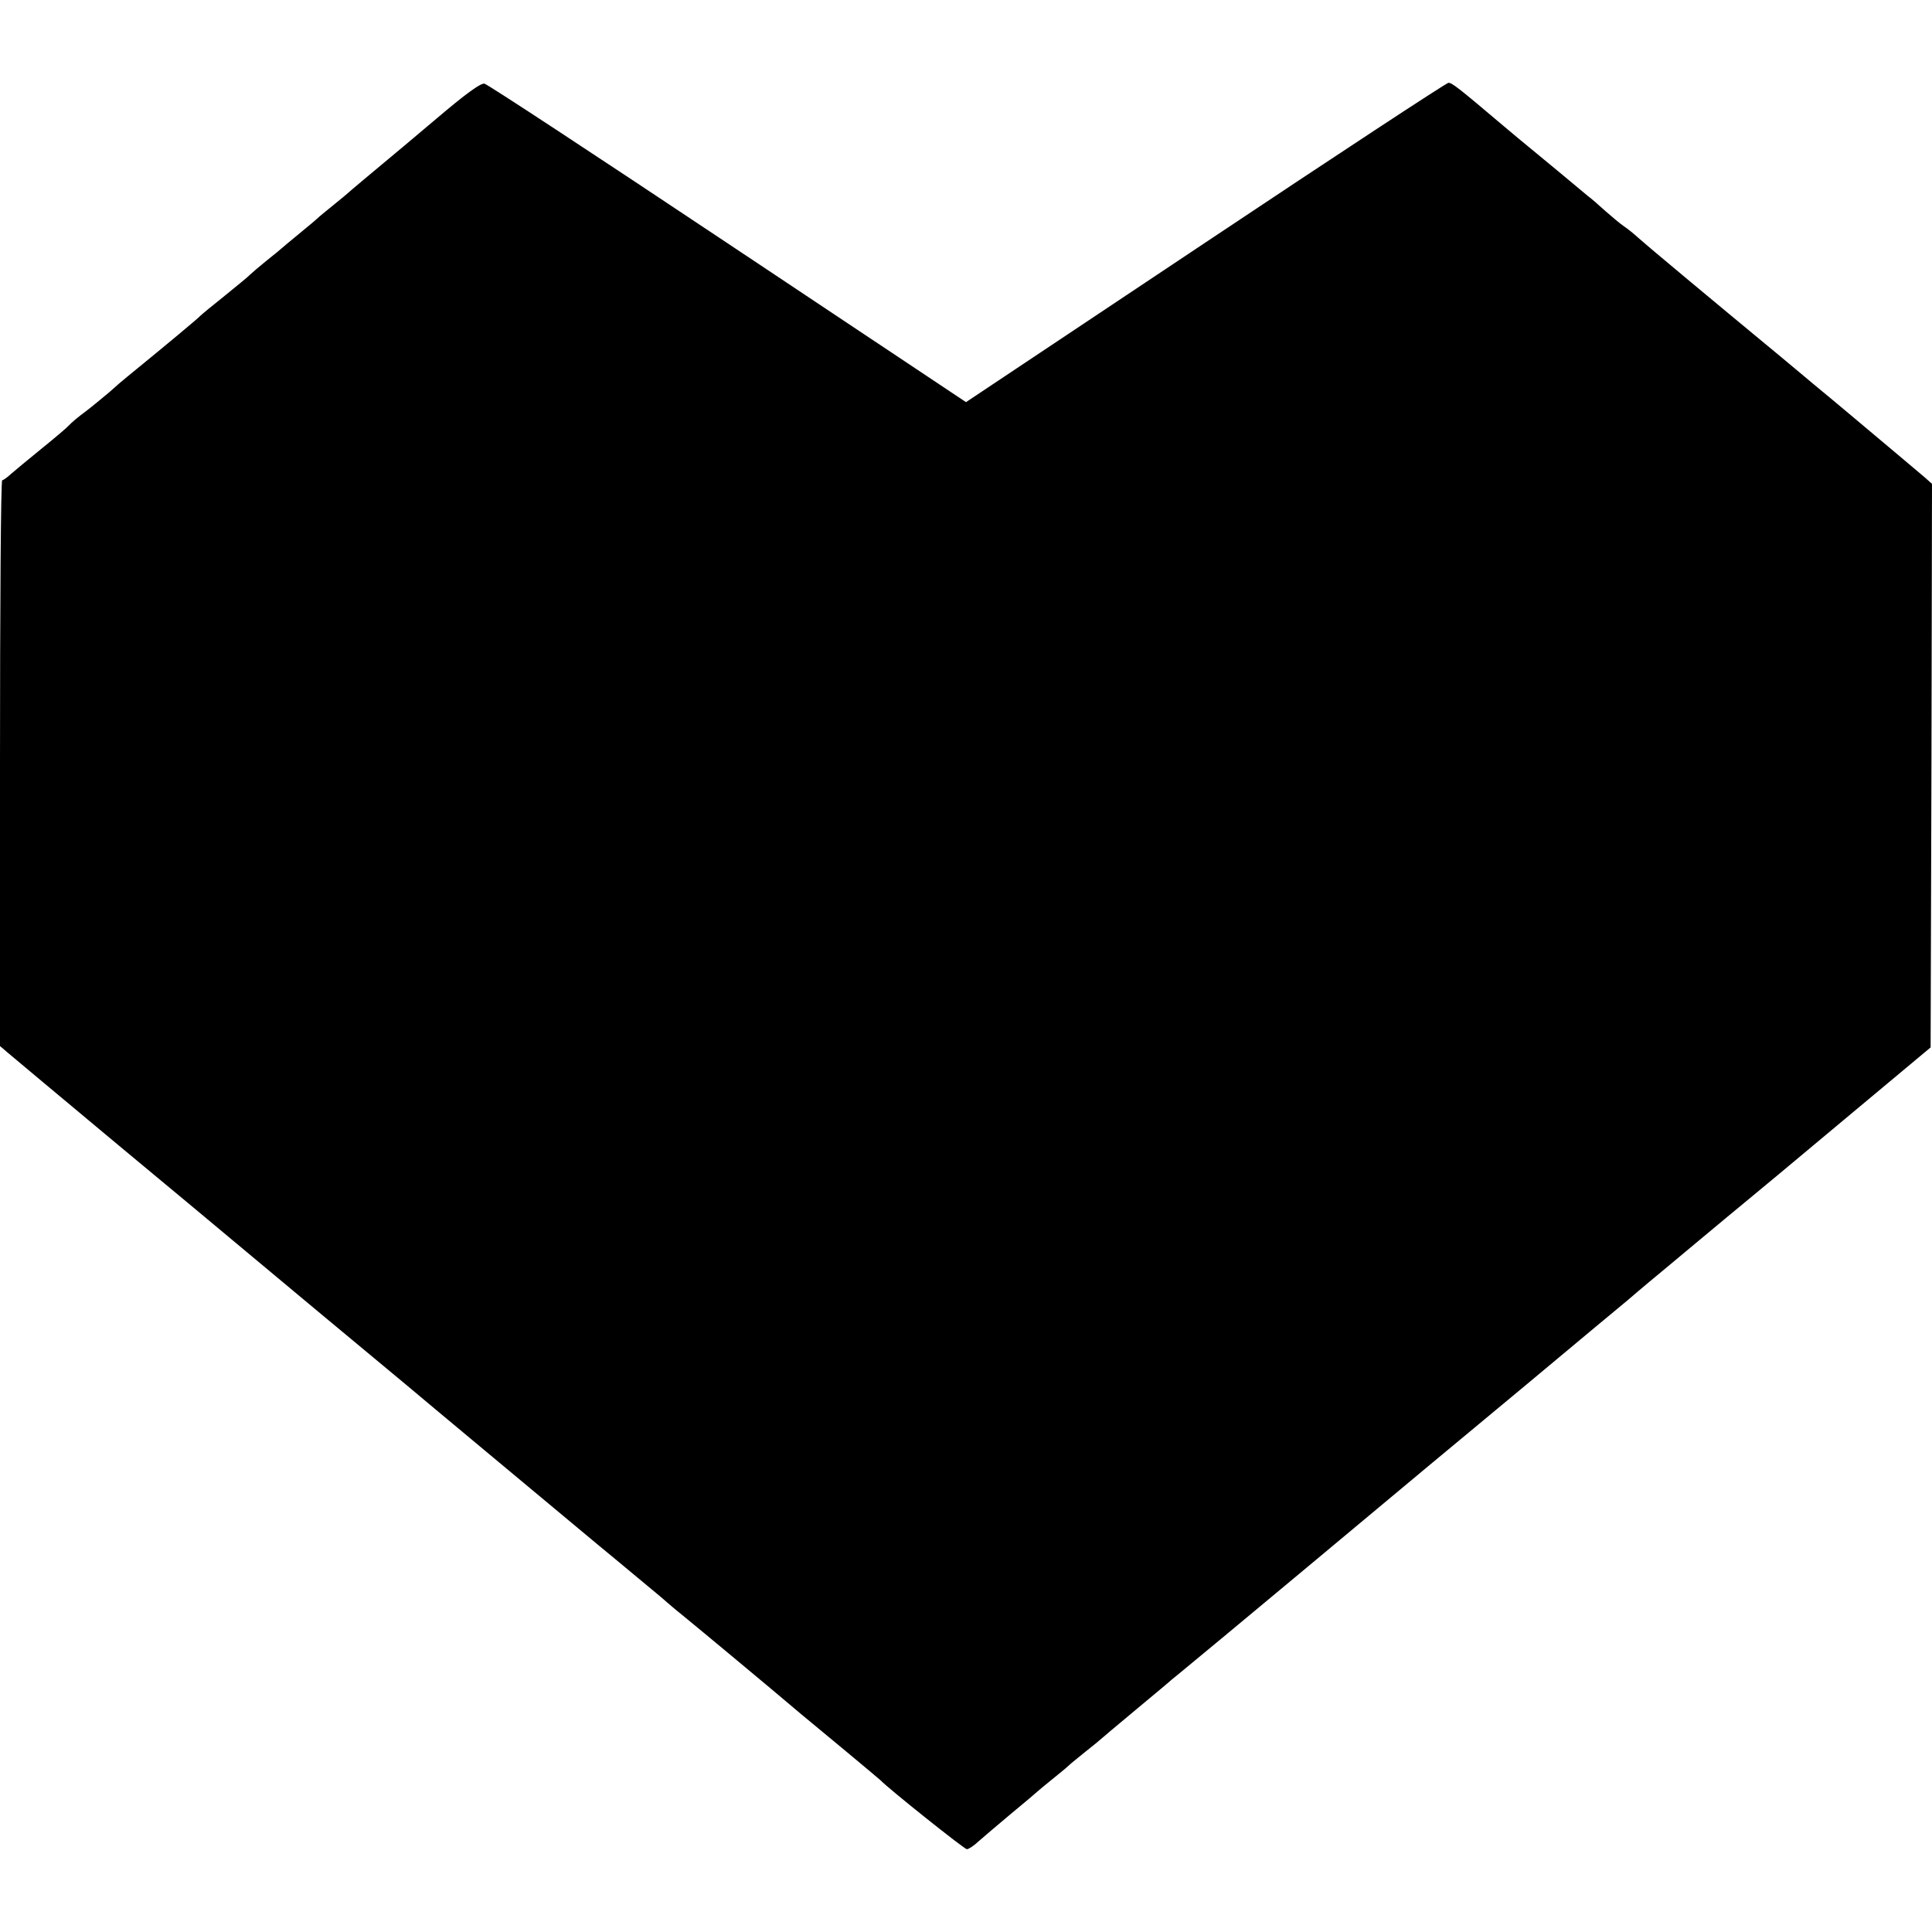
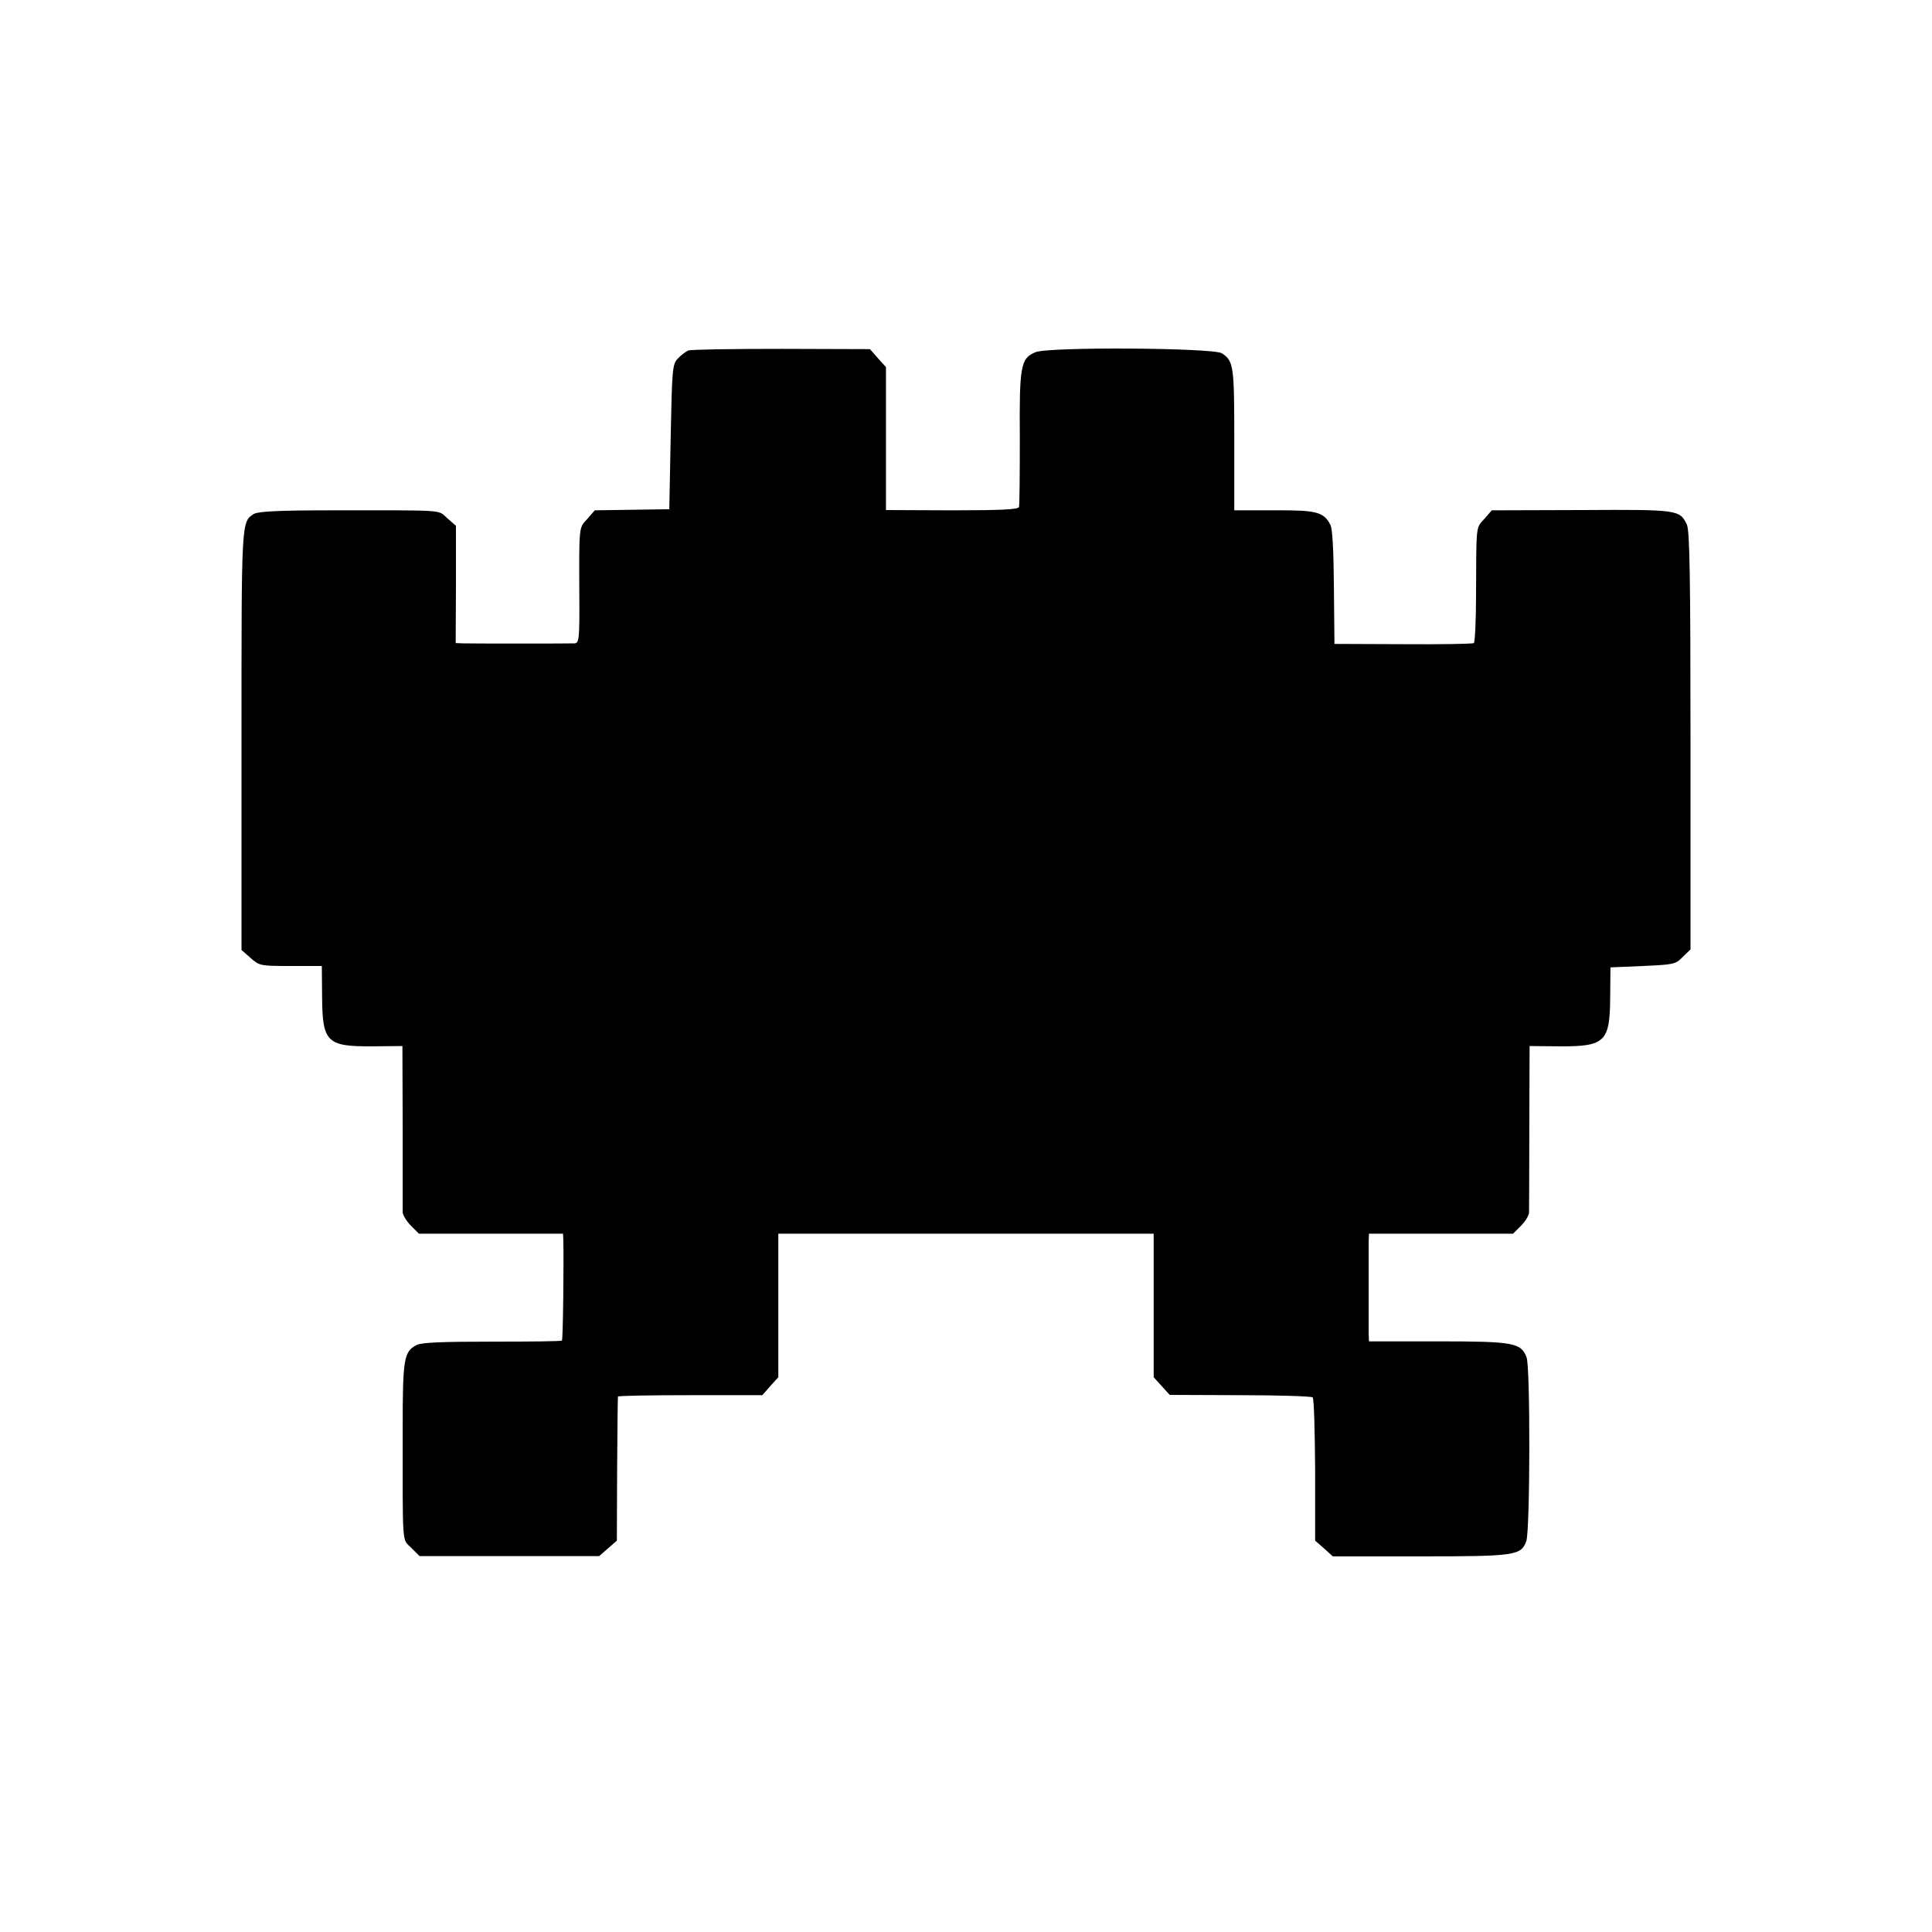
<svg xmlns="http://www.w3.org/2000/svg" version="1.0" width="700pt" height="700pt" viewBox="0 0 700 700" preserveAspectRatio="xMidYMid meet">
  <g transform="translate(0,700) scale(0.1,-0.1)" fill="#000000" stroke="none">
-     <path d="M1580 6569 c-85 -72 -164 -138 -175 -147 -46 -38 -140 -117 -145 -122 -3 -3 -26 -22 -52 -43 -26 -21 -53 -43 -60 -50 -7 -7 -38 -32 -68 -57 -30 -25 -57 -47 -60 -50 -3 -3 -27 -23 -55 -45 -27 -22 -54 -45 -60 -51 -5 -6 -46 -39 -90 -75 -44 -35 -84 -68 -90 -74 -8 -9 -111 -95 -264 -220 -14 -11 -43 -36 -65 -56 -23 -19 -61 -51 -86 -70 -25 -18 -52 -41 -60 -50 -8 -9 -53 -47 -100 -85 -47 -38 -96 -79 -110 -91 -14 -13 -28 -23 -32 -23 -5 0 -8 -461 -8 -1025 l0 -1025 28 -24 c15 -13 196 -164 402 -336 206 -171 386 -321 400 -333 14 -12 158 -132 320 -267 162 -135 306 -254 320 -266 14 -12 167 -140 340 -284 173 -144 335 -279 360 -300 25 -20 88 -73 140 -116 52 -43 100 -83 106 -89 6 -5 30 -26 54 -45 53 -43 351 -291 401 -334 20 -17 45 -38 55 -46 26 -21 258 -214 264 -220 27 -29 304 -250 313 -250 7 0 26 13 42 28 17 15 71 61 120 102 50 41 92 77 95 80 3 3 26 22 52 43 26 21 53 43 60 50 7 7 36 30 63 52 28 22 52 42 55 45 3 3 59 50 125 105 66 55 125 104 131 110 7 5 29 24 50 41 39 31 840 699 879 732 11 9 171 142 355 295 184 154 349 291 366 305 17 15 53 45 79 67 27 22 108 90 180 150 73 61 149 124 171 142 21 17 181 150 354 295 l315 263 3 1021 2 1021 -27 24 c-26 22 -154 130 -277 233 -27 23 -84 70 -125 104 -42 35 -94 79 -116 97 -265 219 -496 412 -520 434 -16 15 -39 33 -51 41 -12 8 -42 33 -67 55 -24 22 -53 47 -64 55 -10 8 -59 49 -108 90 -50 41 -99 82 -109 90 -10 8 -51 42 -90 75 -163 138 -185 155 -198 155 -7 0 -403 -260 -881 -579 l-867 -578 -863 575 c-474 316 -871 577 -882 579 -14 2 -68 -37 -175 -128z" />
+     <path d="M2494 5730 c-10 -4 -28 -18 -39 -30 -19 -21 -20 -40 -25 -284 l-5 -261 -135 -2 -135 -2 -27 -31 c-31 -34 -30 -21 -29 -282 1 -153 -1 -168 -17 -169 -24 -1 -372 -1 -404 0 l-27 1 1 212 0 213 -31 27 c-36 32 2 29 -418 29 -193 0 -268 -4 -283 -13 -46 -29 -45 -22 -45 -823 l0 -757 33 -29 c32 -28 35 -29 145 -29 l113 0 1 -110 c1 -167 17 -182 183 -181 l108 1 1 -292 c0 -161 0 -301 0 -311 1 -10 14 -32 30 -48 l29 -29 261 0 261 0 1 -22 c2 -81 -1 -361 -5 -365 -2 -3 -116 -4 -253 -4 -179 0 -255 -3 -273 -12 -47 -24 -51 -49 -51 -305 0 -434 -3 -396 31 -430 l30 -30 326 0 325 0 32 28 32 28 1 259 c1 142 2 260 3 263 1 3 118 5 262 5 l261 0 29 33 29 32 0 260 0 260 680 0 680 0 0 -260 0 -260 29 -32 29 -32 255 -1 c141 0 259 -4 263 -8 5 -4 8 -123 9 -263 l0 -256 32 -28 32 -29 317 0 c344 0 365 3 384 55 14 36 15 632 1 666 -20 53 -46 58 -321 58 l-250 0 -1 28 c0 34 0 297 0 335 l1 27 261 0 261 0 29 29 c16 16 29 38 29 48 0 10 1 150 1 311 l1 292 108 -1 c166 -1 183 16 184 179 l1 107 117 5 c112 5 119 6 145 33 l28 27 0 756 c0 593 -3 762 -13 783 -26 54 -30 55 -382 53 l-325 -1 -27 -31 c-31 -34 -29 -18 -30 -275 0 -93 -4 -172 -8 -175 -4 -3 -120 -5 -257 -4 l-248 1 -2 205 c-1 130 -5 214 -13 227 -24 46 -50 53 -203 52 l-145 0 0 255 c0 268 -2 286 -45 314 -31 20 -626 24 -675 4 -54 -22 -59 -49 -57 -314 0 -129 -1 -240 -3 -247 -3 -9 -64 -12 -243 -12 l-239 1 0 259 0 259 -29 32 -29 33 -319 1 c-176 0 -328 -2 -339 -6z" />
  </g>
</svg>
